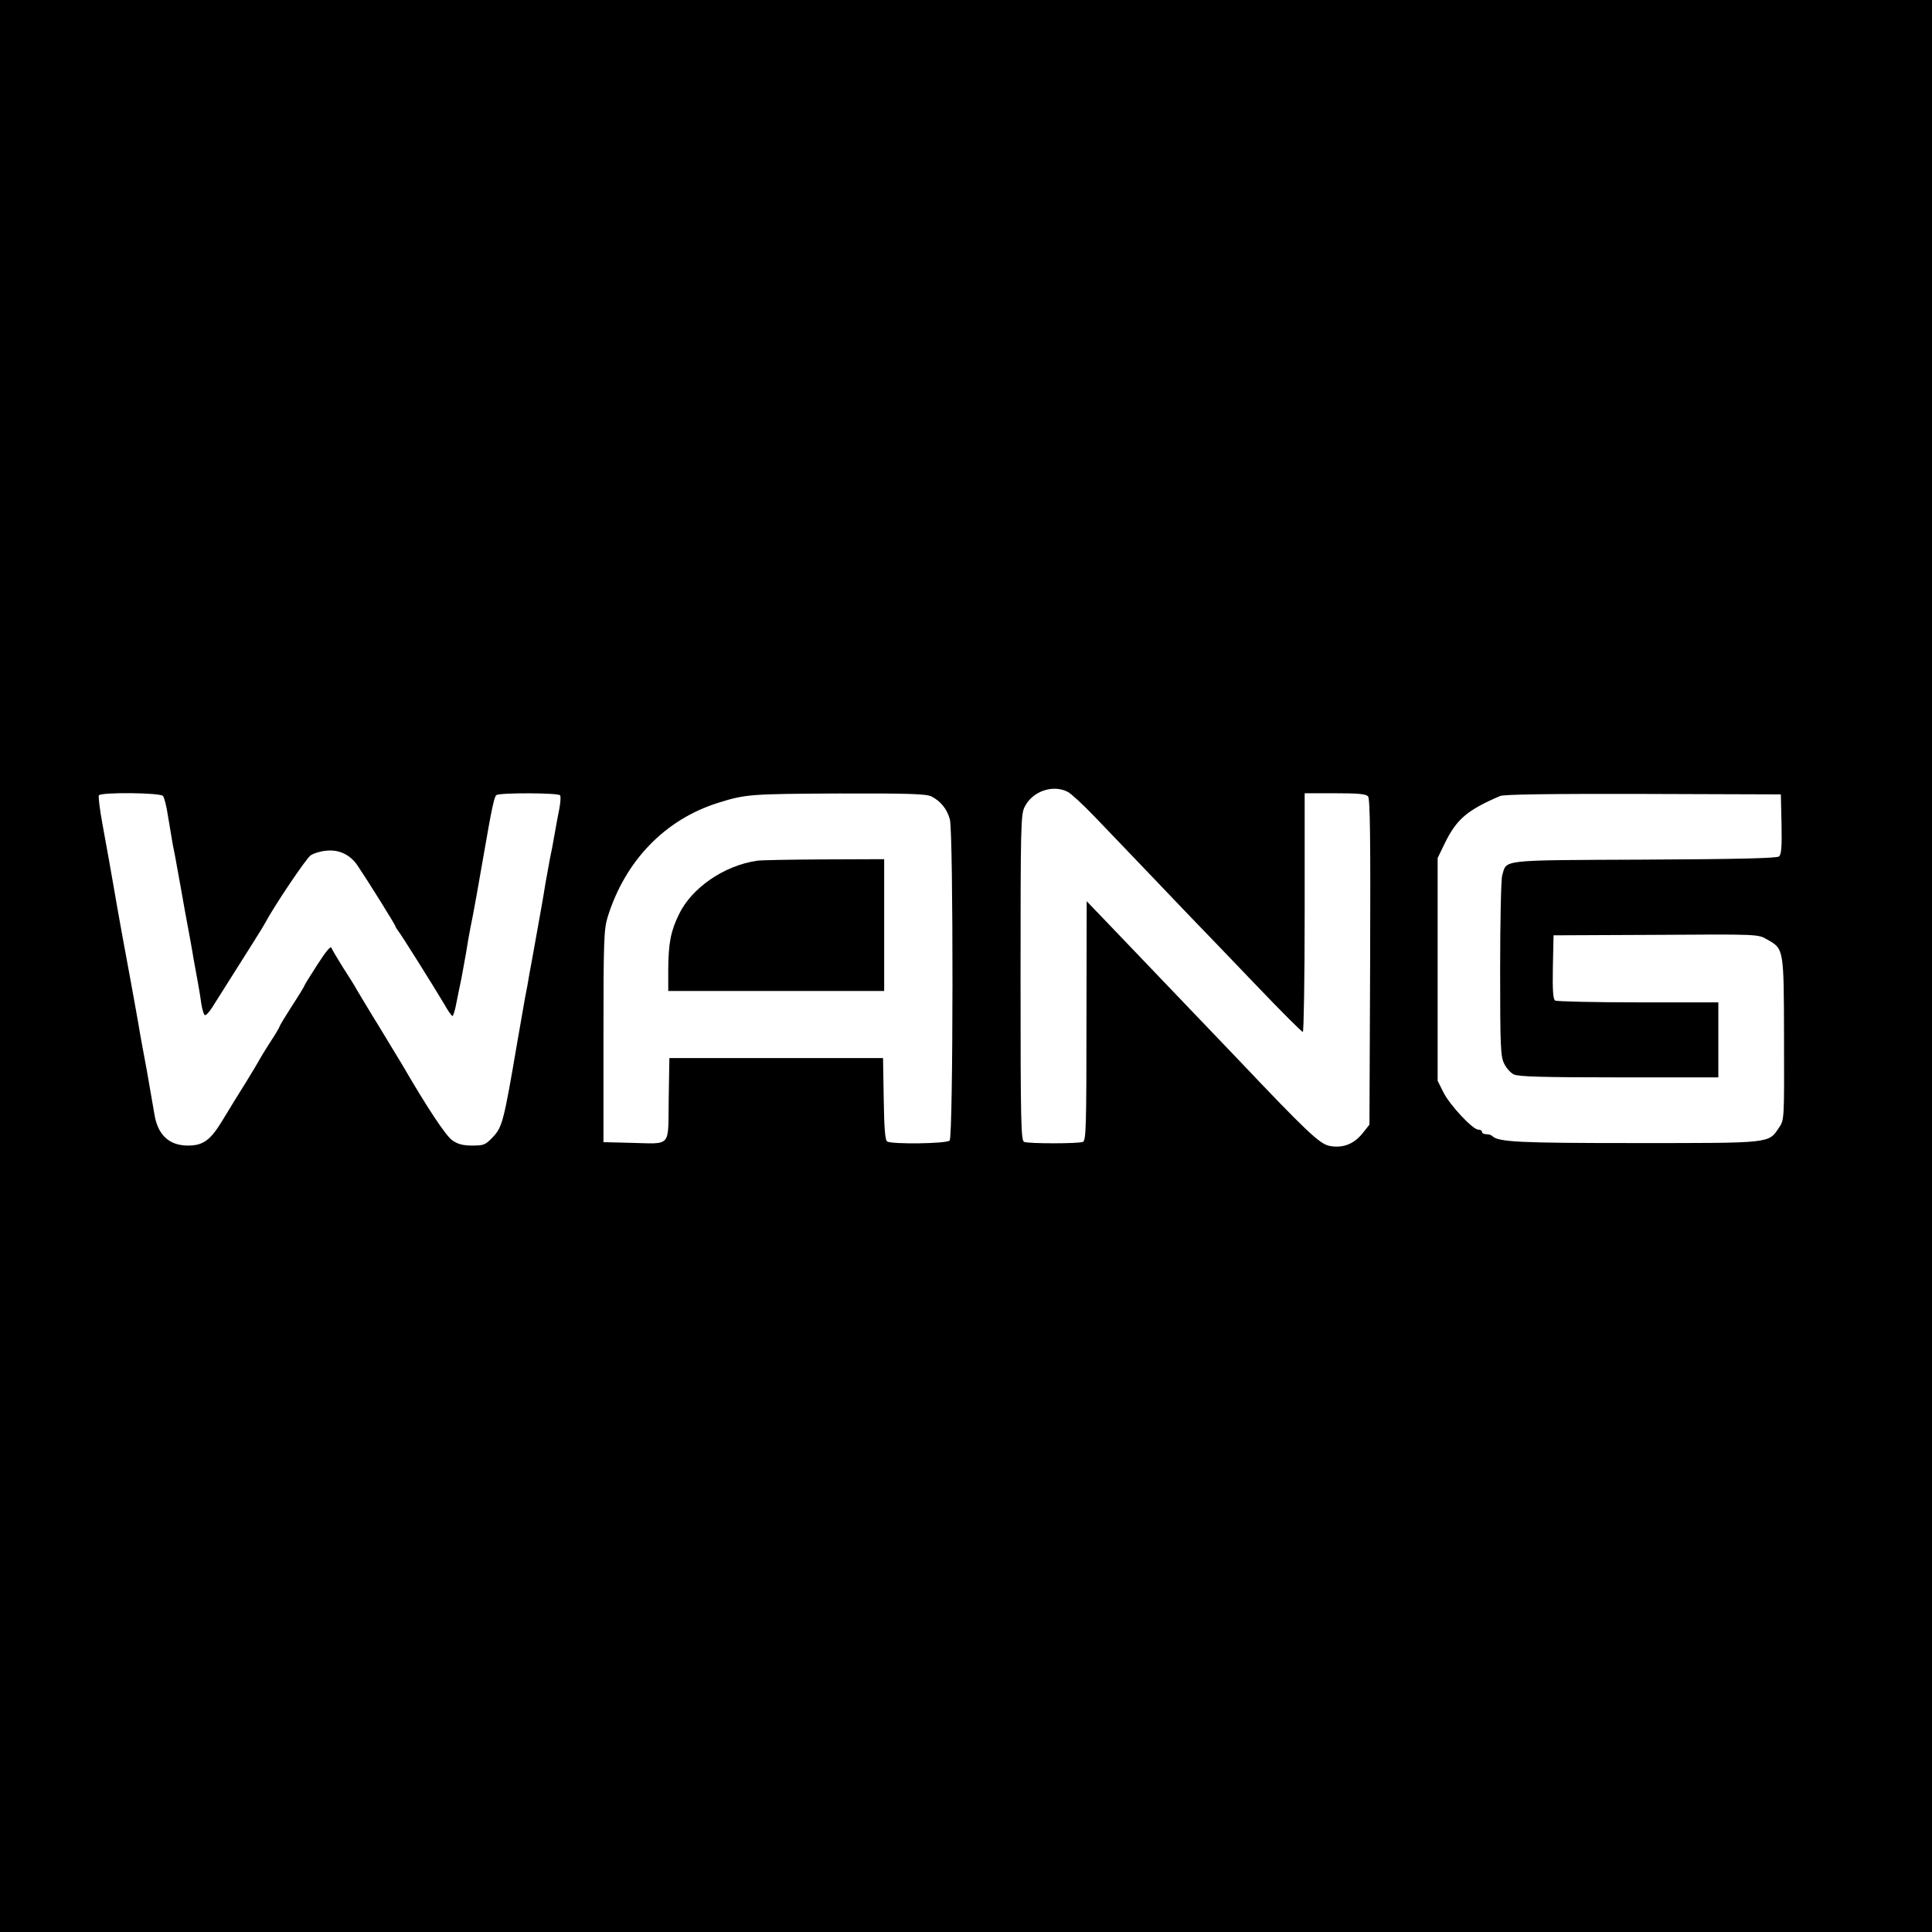
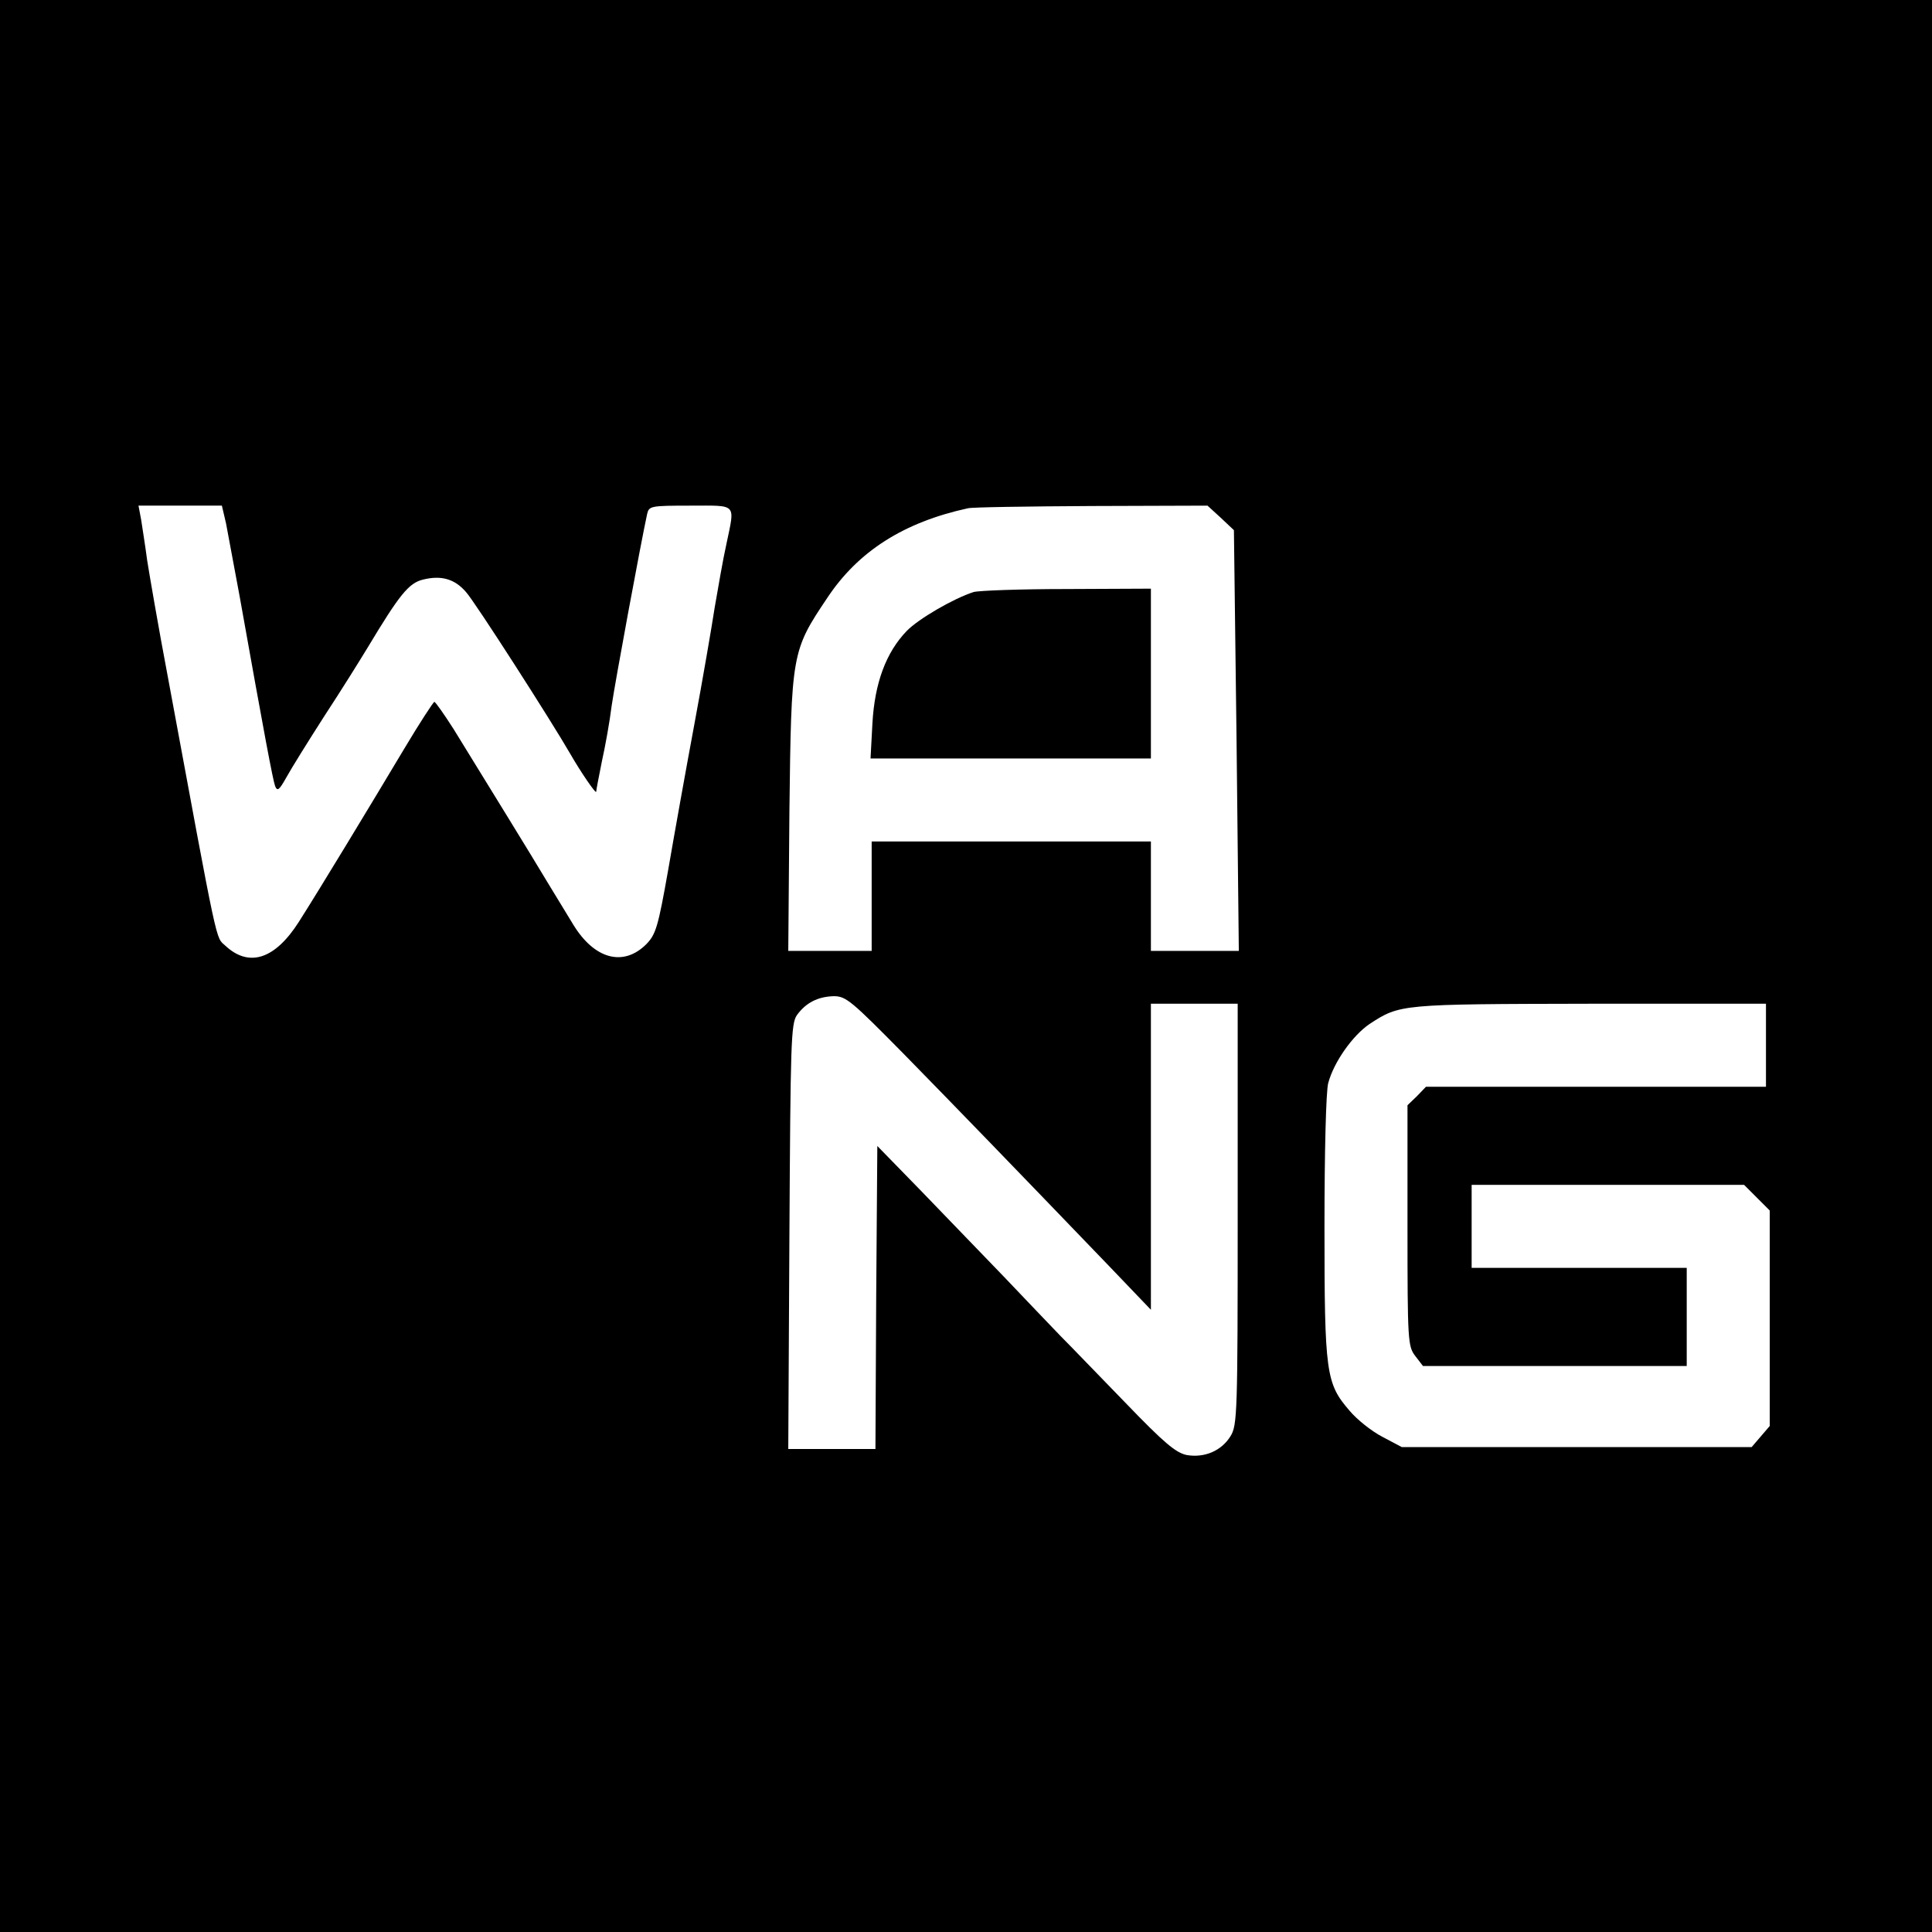
- <svg xmlns="http://www.w3.org/2000/svg" version="1.0" width="850pt" height="850pt" viewBox="0 0 850 850" preserveAspectRatio="xMidYMid meet">
-   <g transform="translate(0,850) scale(0.1,-0.1)" fill="#000000" stroke="none">
-     <path d="M0 4250 l0 -4250 4250 0 4250 0 0 4250 0 4250 -4250 0 -4250 0 0 -4250z m4698 766 c15 -8 67 -56 117 -108 49 -51 141 -147 204 -213 63 -66 160 -167 215 -225 56 -58 189 -196 295 -307 107 -112 198 -203 203 -203 4 0 8 236 8 525 l0 525 134 0 c102 0 136 -3 145 -14 9 -10 11 -197 9 -729 l-3 -715 -31 -39 c-39 -48 -89 -66 -147 -54 -43 10 -103 67 -397 377 -85 89 -392 410 -573 599 l-96 100 -1 -526 c0 -471 -2 -528 -16 -533 -20 -8 -238 -8 -258 0 -14 6 -16 78 -16 723 0 662 1 719 18 751 34 69 124 100 190 66z m-3981 -18 c6 -7 16 -47 22 -88 7 -41 16 -97 21 -125 6 -27 14 -72 19 -100 5 -27 21 -115 35 -195 15 -80 32 -172 37 -205 6 -33 15 -82 20 -110 5 -27 12 -69 15 -93 4 -23 10 -45 15 -48 5 -2 19 12 32 33 181 286 222 351 231 368 42 79 184 290 203 302 13 9 43 18 67 20 56 7 107 -17 139 -65 46 -68 167 -262 167 -268 0 -3 5 -10 10 -17 13 -15 162 -253 204 -324 16 -29 33 -53 37 -53 3 0 12 28 18 63 7 34 16 80 21 102 4 22 13 72 20 110 6 39 15 90 20 115 9 40 38 202 60 330 34 198 45 246 54 252 16 11 274 10 280 -1 4 -5 2 -31 -3 -58 -5 -26 -15 -77 -21 -113 -6 -36 -15 -83 -20 -105 -4 -22 -13 -71 -20 -110 -10 -64 -24 -140 -49 -280 -5 -27 -14 -79 -21 -115 -6 -36 -15 -87 -21 -115 -5 -27 -20 -115 -34 -195 -58 -341 -65 -369 -106 -412 -33 -35 -40 -38 -91 -38 -41 0 -64 6 -88 23 -28 19 -109 141 -220 332 -10 17 -55 91 -100 165 -46 74 -90 149 -100 165 -9 17 -37 62 -62 100 -24 39 -47 77 -50 85 -3 10 -25 -17 -61 -73 -31 -48 -57 -90 -57 -92 0 -3 -25 -44 -55 -90 -30 -47 -55 -88 -55 -91 0 -3 -19 -36 -43 -72 -24 -37 -46 -74 -50 -82 -4 -8 -30 -51 -57 -95 -28 -44 -72 -116 -98 -159 -55 -92 -87 -116 -155 -116 -84 0 -134 48 -148 140 -4 25 -19 110 -33 190 -15 80 -32 172 -37 205 -14 77 -24 136 -37 205 -12 62 -58 315 -73 405 -15 87 -24 136 -48 268 -12 65 -19 122 -16 128 10 14 270 12 282 -3z m3381 -2 c41 -21 69 -56 81 -101 16 -60 15 -1397 -1 -1413 -14 -14 -255 -17 -275 -4 -9 6 -13 59 -15 187 l-3 180 -470 0 -470 0 -3 -182 c-3 -215 15 -195 -167 -191 l-120 3 0 465 c0 422 2 470 18 524 77 249 253 431 487 504 120 38 143 39 528 41 311 1 388 -2 410 -13z m3740 -122 c2 -101 -1 -134 -11 -142 -10 -8 -183 -12 -593 -14 -645 -3 -604 1 -625 -70 -5 -18 -9 -204 -9 -413 0 -342 2 -384 18 -415 9 -19 28 -40 42 -47 19 -10 133 -13 463 -13 l437 0 0 165 0 165 -352 0 c-194 0 -359 4 -366 8 -9 7 -12 43 -10 148 l3 139 450 2 c450 3 450 3 489 -20 75 -42 74 -38 75 -438 1 -355 1 -356 -22 -390 -47 -70 -31 -68 -627 -68 -519 0 -609 4 -636 32 -4 4 -16 7 -26 7 -10 0 -18 5 -18 10 0 6 -7 10 -16 10 -25 0 -127 110 -154 165 l-25 50 0 490 0 490 32 66 c52 106 99 145 243 207 17 7 218 10 630 9 l605 -2 3 -131z" />
-     <path d="M3330 4713 c-144 -21 -287 -119 -343 -236 -36 -73 -46 -127 -47 -239 l0 -98 475 0 475 0 0 290 0 290 -267 -1 c-148 -1 -279 -3 -293 -6z" />
+ <svg xmlns="http://www.w3.org/2000/svg" version="1.0" width="512pt" height="512pt" viewBox="0 0 512 512" preserveAspectRatio="xMidYMid meet">
+   <g transform="translate(0,512) scale(0.1,-0.1)" fill="#000000" stroke="none">
+     <path d="M0 2560 l0 -2560 2560 0 2560 0 0 2560 0 2560 -2560 0 -2560 0 0 -2560z m599 1173 c5 -27 21 -113 36 -193 66 -370 88 -486 94 -503 6 -15 11 -11 30 23 12 22 58 96 101 163 44 67 95 149 115 182 83 138 108 170 146 179 48 12 84 2 114 -33 23 -25 227 -343 277 -430 27 -47 68 -107 68 -99 0 4 7 40 15 80 9 40 21 107 26 148 9 62 77 430 94 508 5 21 9 22 115 22 125 0 118 8 95 -102 -9 -40 -22 -116 -31 -168 -8 -52 -32 -192 -54 -310 -22 -118 -53 -291 -69 -384 -27 -153 -33 -172 -58 -198 -61 -61 -138 -40 -194 52 -15 25 -45 74 -67 110 -41 69 -175 286 -250 408 -25 39 -48 72 -51 72 -3 -1 -39 -56 -79 -123 -92 -154 -224 -372 -280 -460 -63 -99 -132 -122 -195 -63 -26 24 -17 -18 -152 711 -25 132 -49 272 -55 310 -5 39 -13 87 -16 108 l-7 37 111 0 110 0 11 -47z m2636 15 l35 -33 7 -557 6 -558 -116 0 -117 0 0 145 0 145 -370 0 -370 0 0 -145 0 -145 -111 0 -110 0 3 368 c5 421 6 427 100 567 82 124 203 201 373 238 11 3 158 5 328 6 l307 1 35 -32z m-840 -1421 c142 -145 290 -298 543 -561 l112 -117 0 406 0 405 115 0 115 0 0 -557 c0 -528 -1 -560 -19 -589 -24 -39 -69 -58 -116 -50 -29 6 -60 32 -163 139 -70 72 -147 152 -172 177 -25 26 -92 96 -149 156 -58 60 -157 163 -220 228 l-116 119 -3 -402 -2 -401 -115 0 -116 0 3 563 c3 515 4 564 20 587 24 33 56 49 98 50 32 0 47 -13 185 -153z m2285 23 l0 -110 -450 0 -451 0 -24 -25 -25 -24 0 -319 c0 -308 1 -320 21 -346 l20 -26 350 0 349 0 0 130 0 130 -285 0 -285 0 0 110 0 110 361 0 361 0 34 -34 34 -34 0 -285 0 -286 -24 -28 -24 -28 -464 0 -463 0 -51 27 c-29 15 -68 46 -88 70 -62 72 -66 99 -66 487 0 196 4 361 10 381 15 56 65 126 109 156 81 53 81 53 584 54 l467 0 0 -110z" />
+     <path d="M2580 3551 c-53 -17 -146 -71 -177 -103 -55 -57 -85 -138 -91 -245 l-5 -93 372 0 371 0 0 225 0 225 -222 -1 c-123 0 -234 -4 -248 -8z" />
  </g>
</svg>
